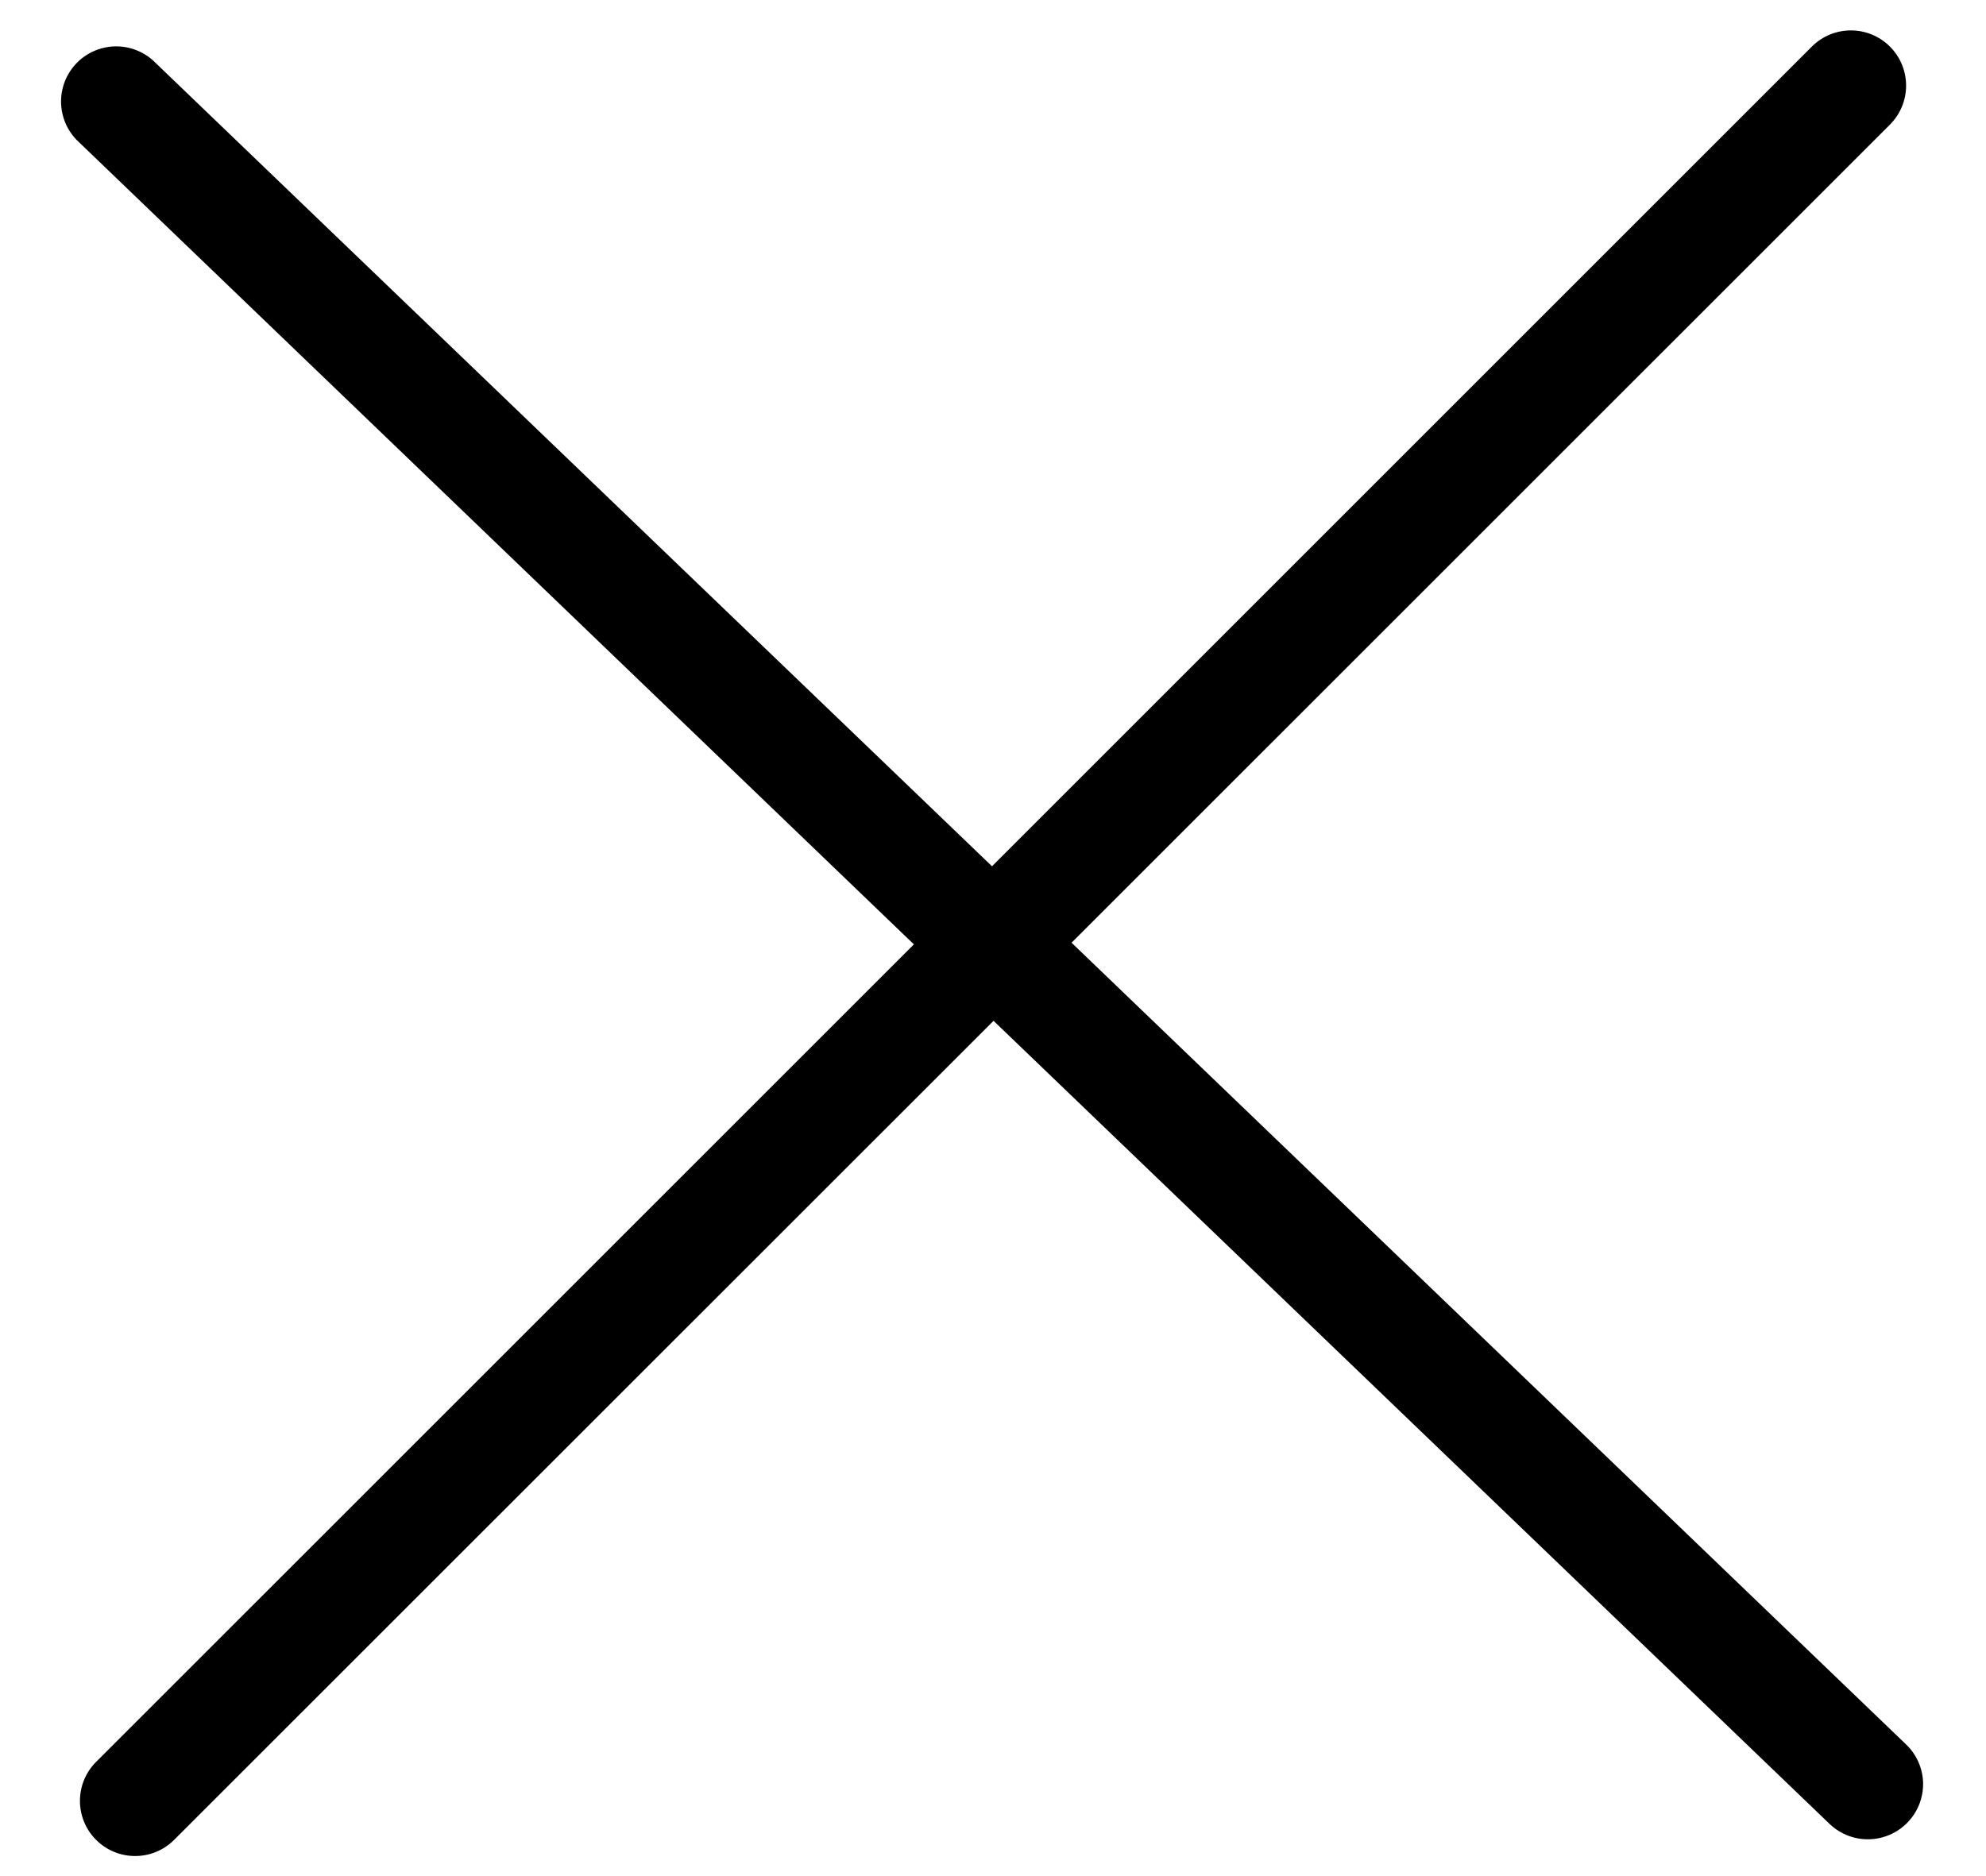
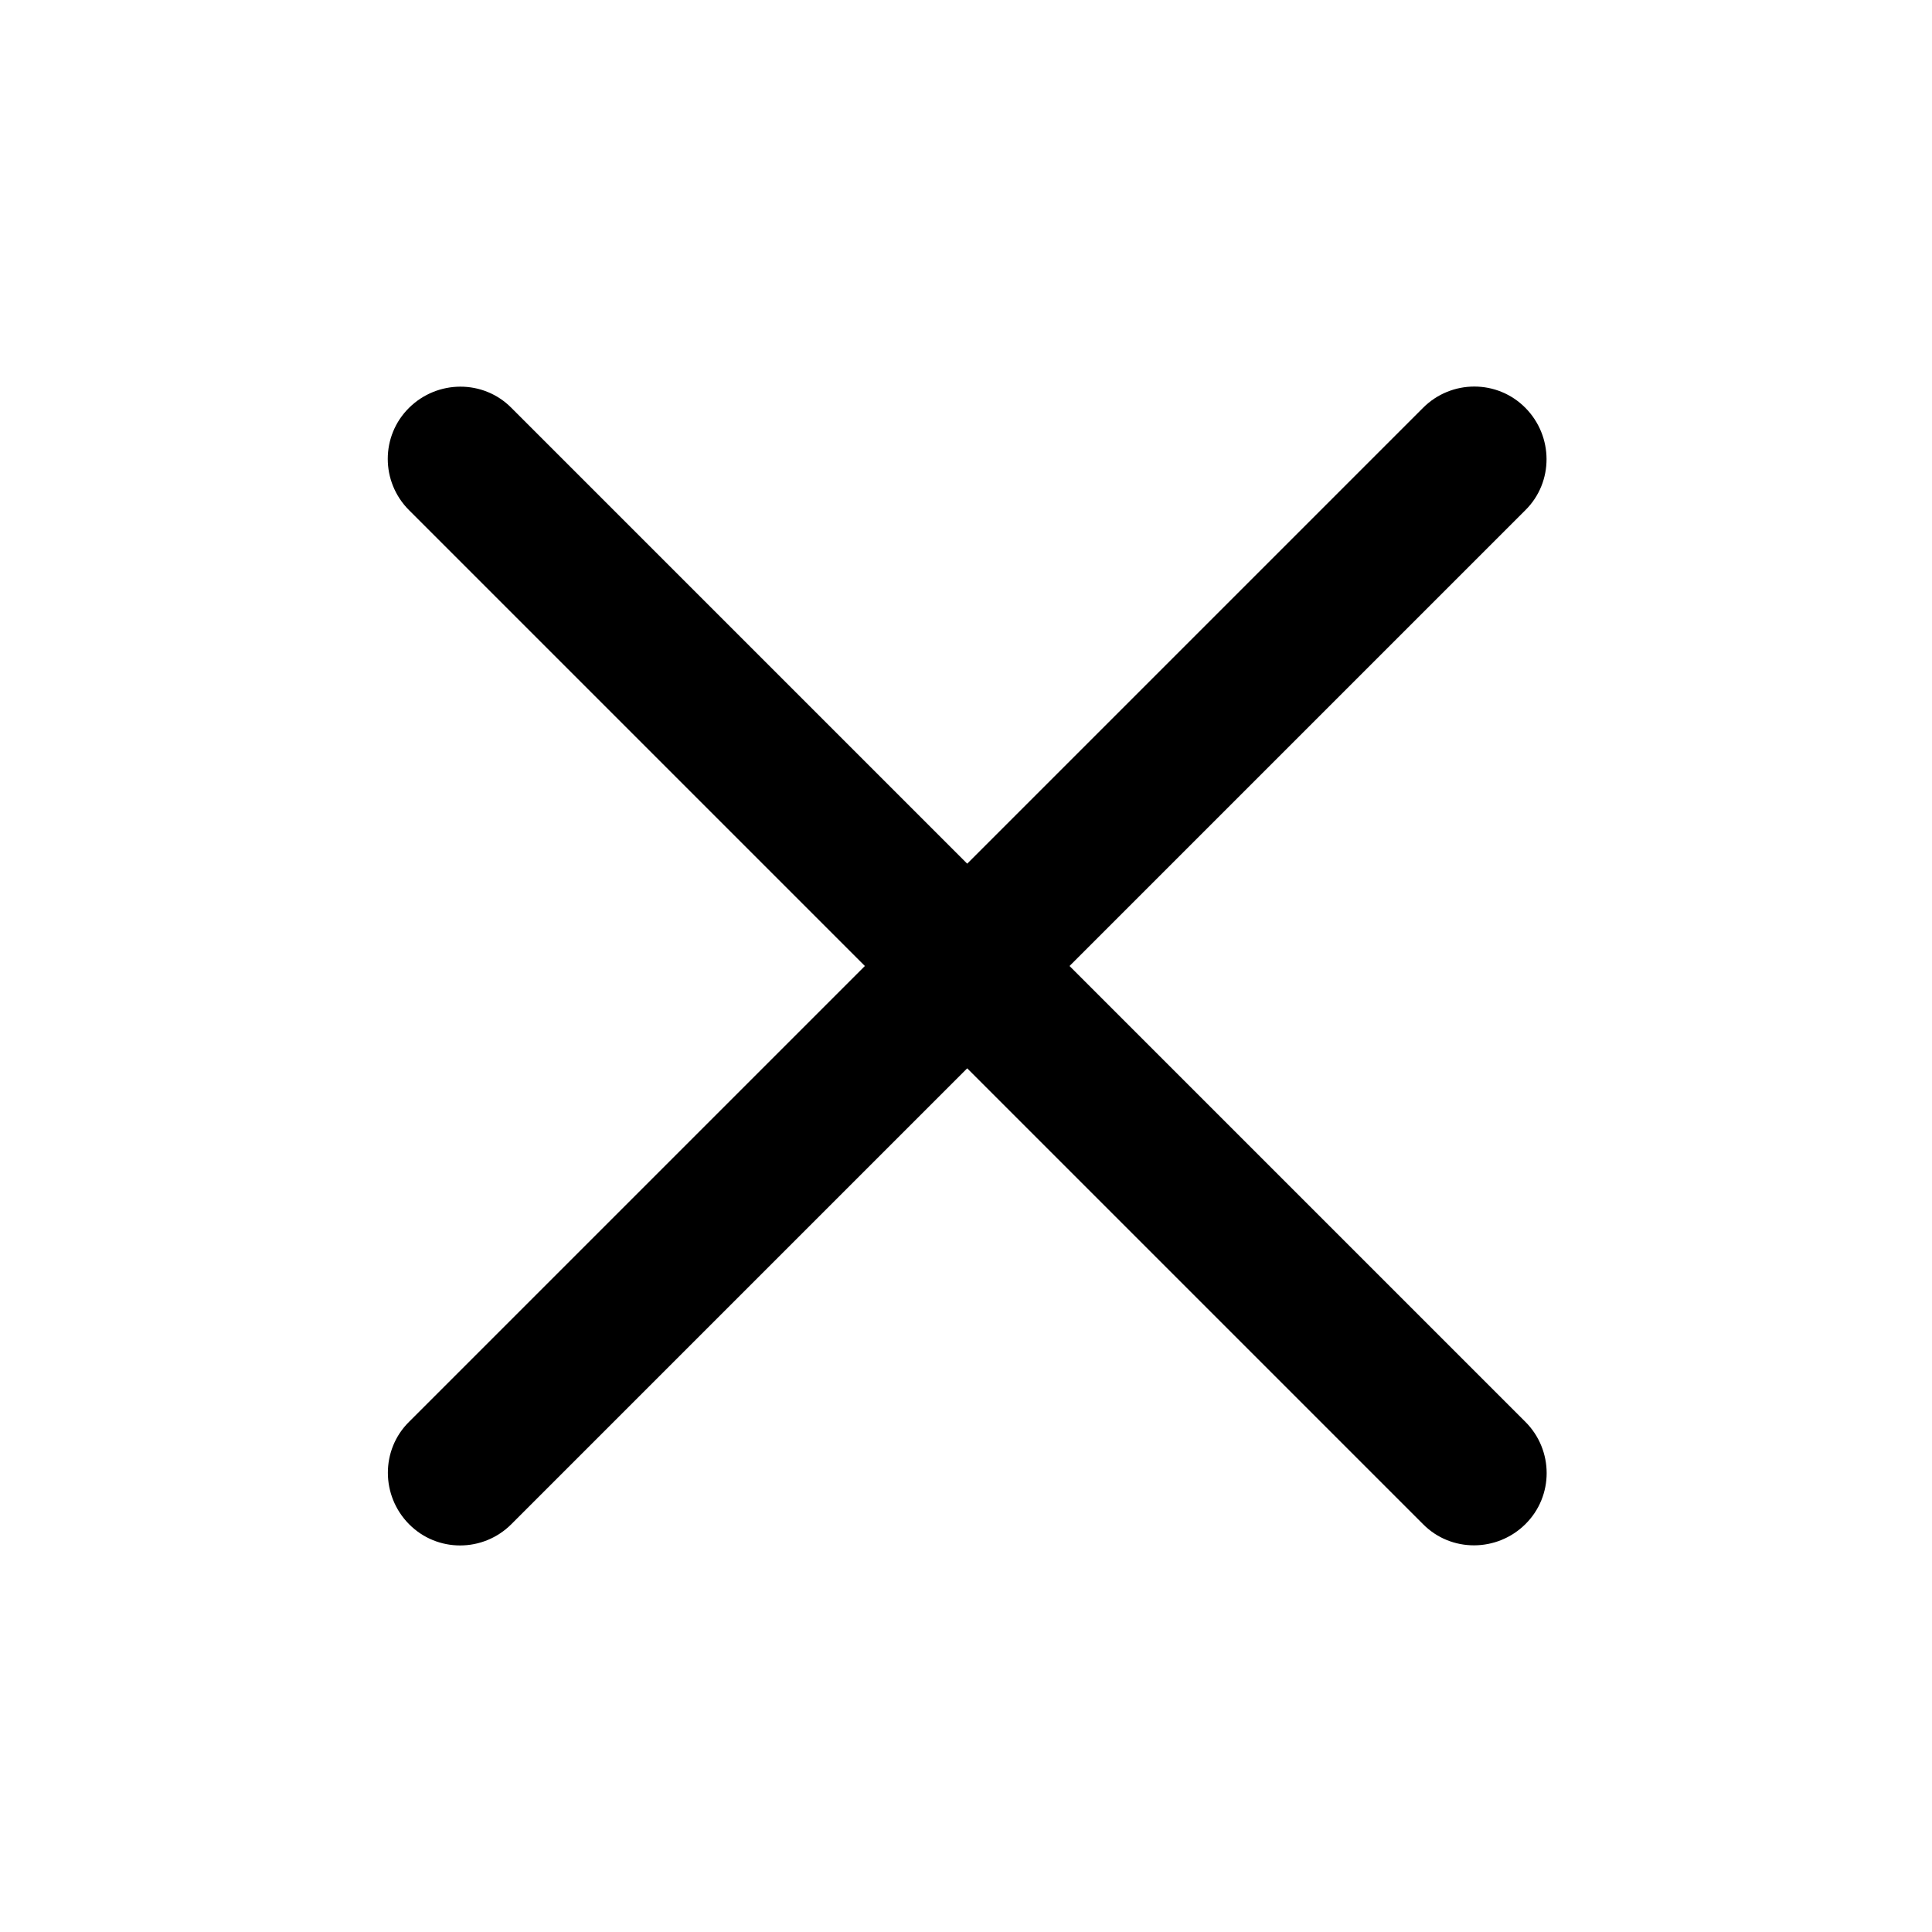
- <svg xmlns="http://www.w3.org/2000/svg" fill="none" class="icon icon-close" viewBox="0 0 18 17">
-   <path fill="currentColor" d="M.865 15.978a.5.5 0 0 0 .707.707l7.433-7.431 7.579 7.282a.501.501 0 0 0 .846-.37.5.5 0 0 0-.153-.351L9.712 8.546l7.417-7.416a.5.5 0 1 0-.707-.708L8.991 7.853 1.413.573a.5.5 0 1 0-.693.72l7.563 7.268z" />
+ <svg xmlns="http://www.w3.org/2000/svg" fill="none" class="icon icon-close" viewBox="0 0 640 640">
+   <path d="M135.5 169C126.1 159.6 126.1 144.4 135.5 135.1C144.9 125.8 160.1 125.7 169.4 135.1L320.4 286.1L471.4 135.1C480.8 125.7 496 125.7 505.3 135.1C514.6 144.5 514.7 159.7 505.3 169L354.3 320L505.3 471C514.7 480.4 514.7 495.6 505.3 504.9C495.9 514.2 480.7 514.3 471.4 504.9L320.4 353.9L169.4 504.9C160 514.3 144.8 514.3 135.5 504.9C126.2 495.5 126.1 480.3 135.5 471L286.5 320L135.5 169z" fill="currentColor" />
</svg>
